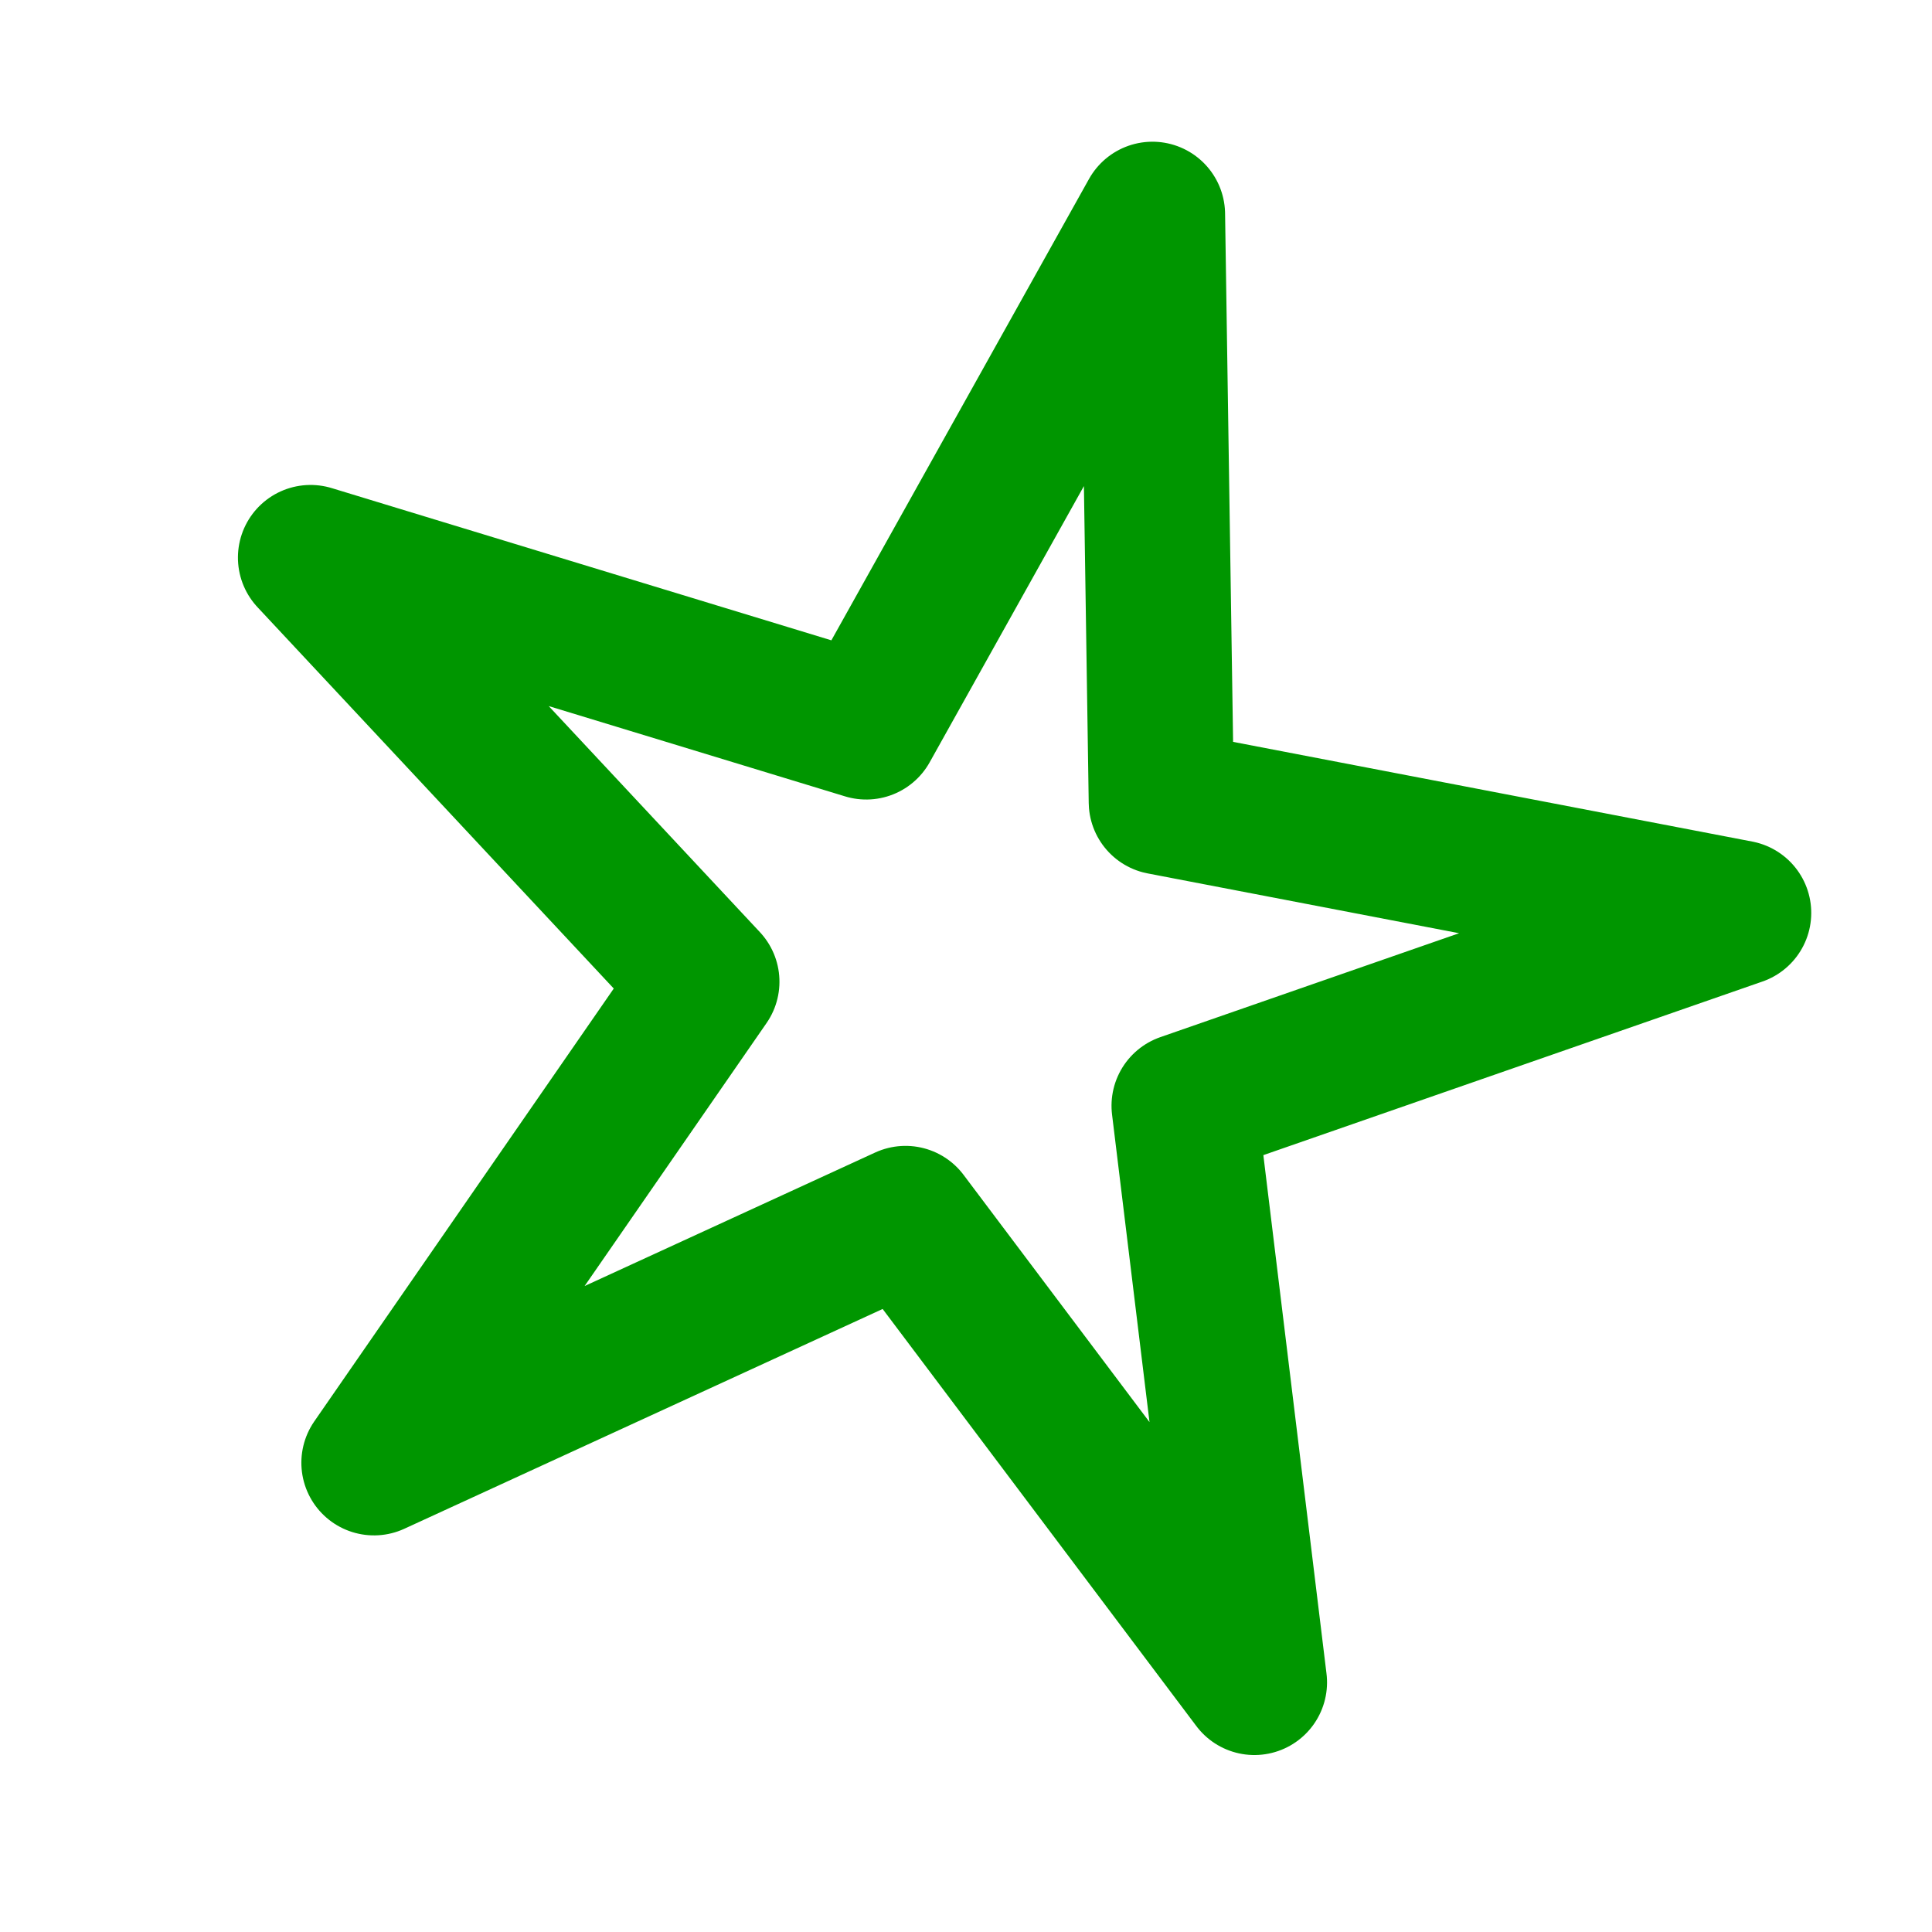
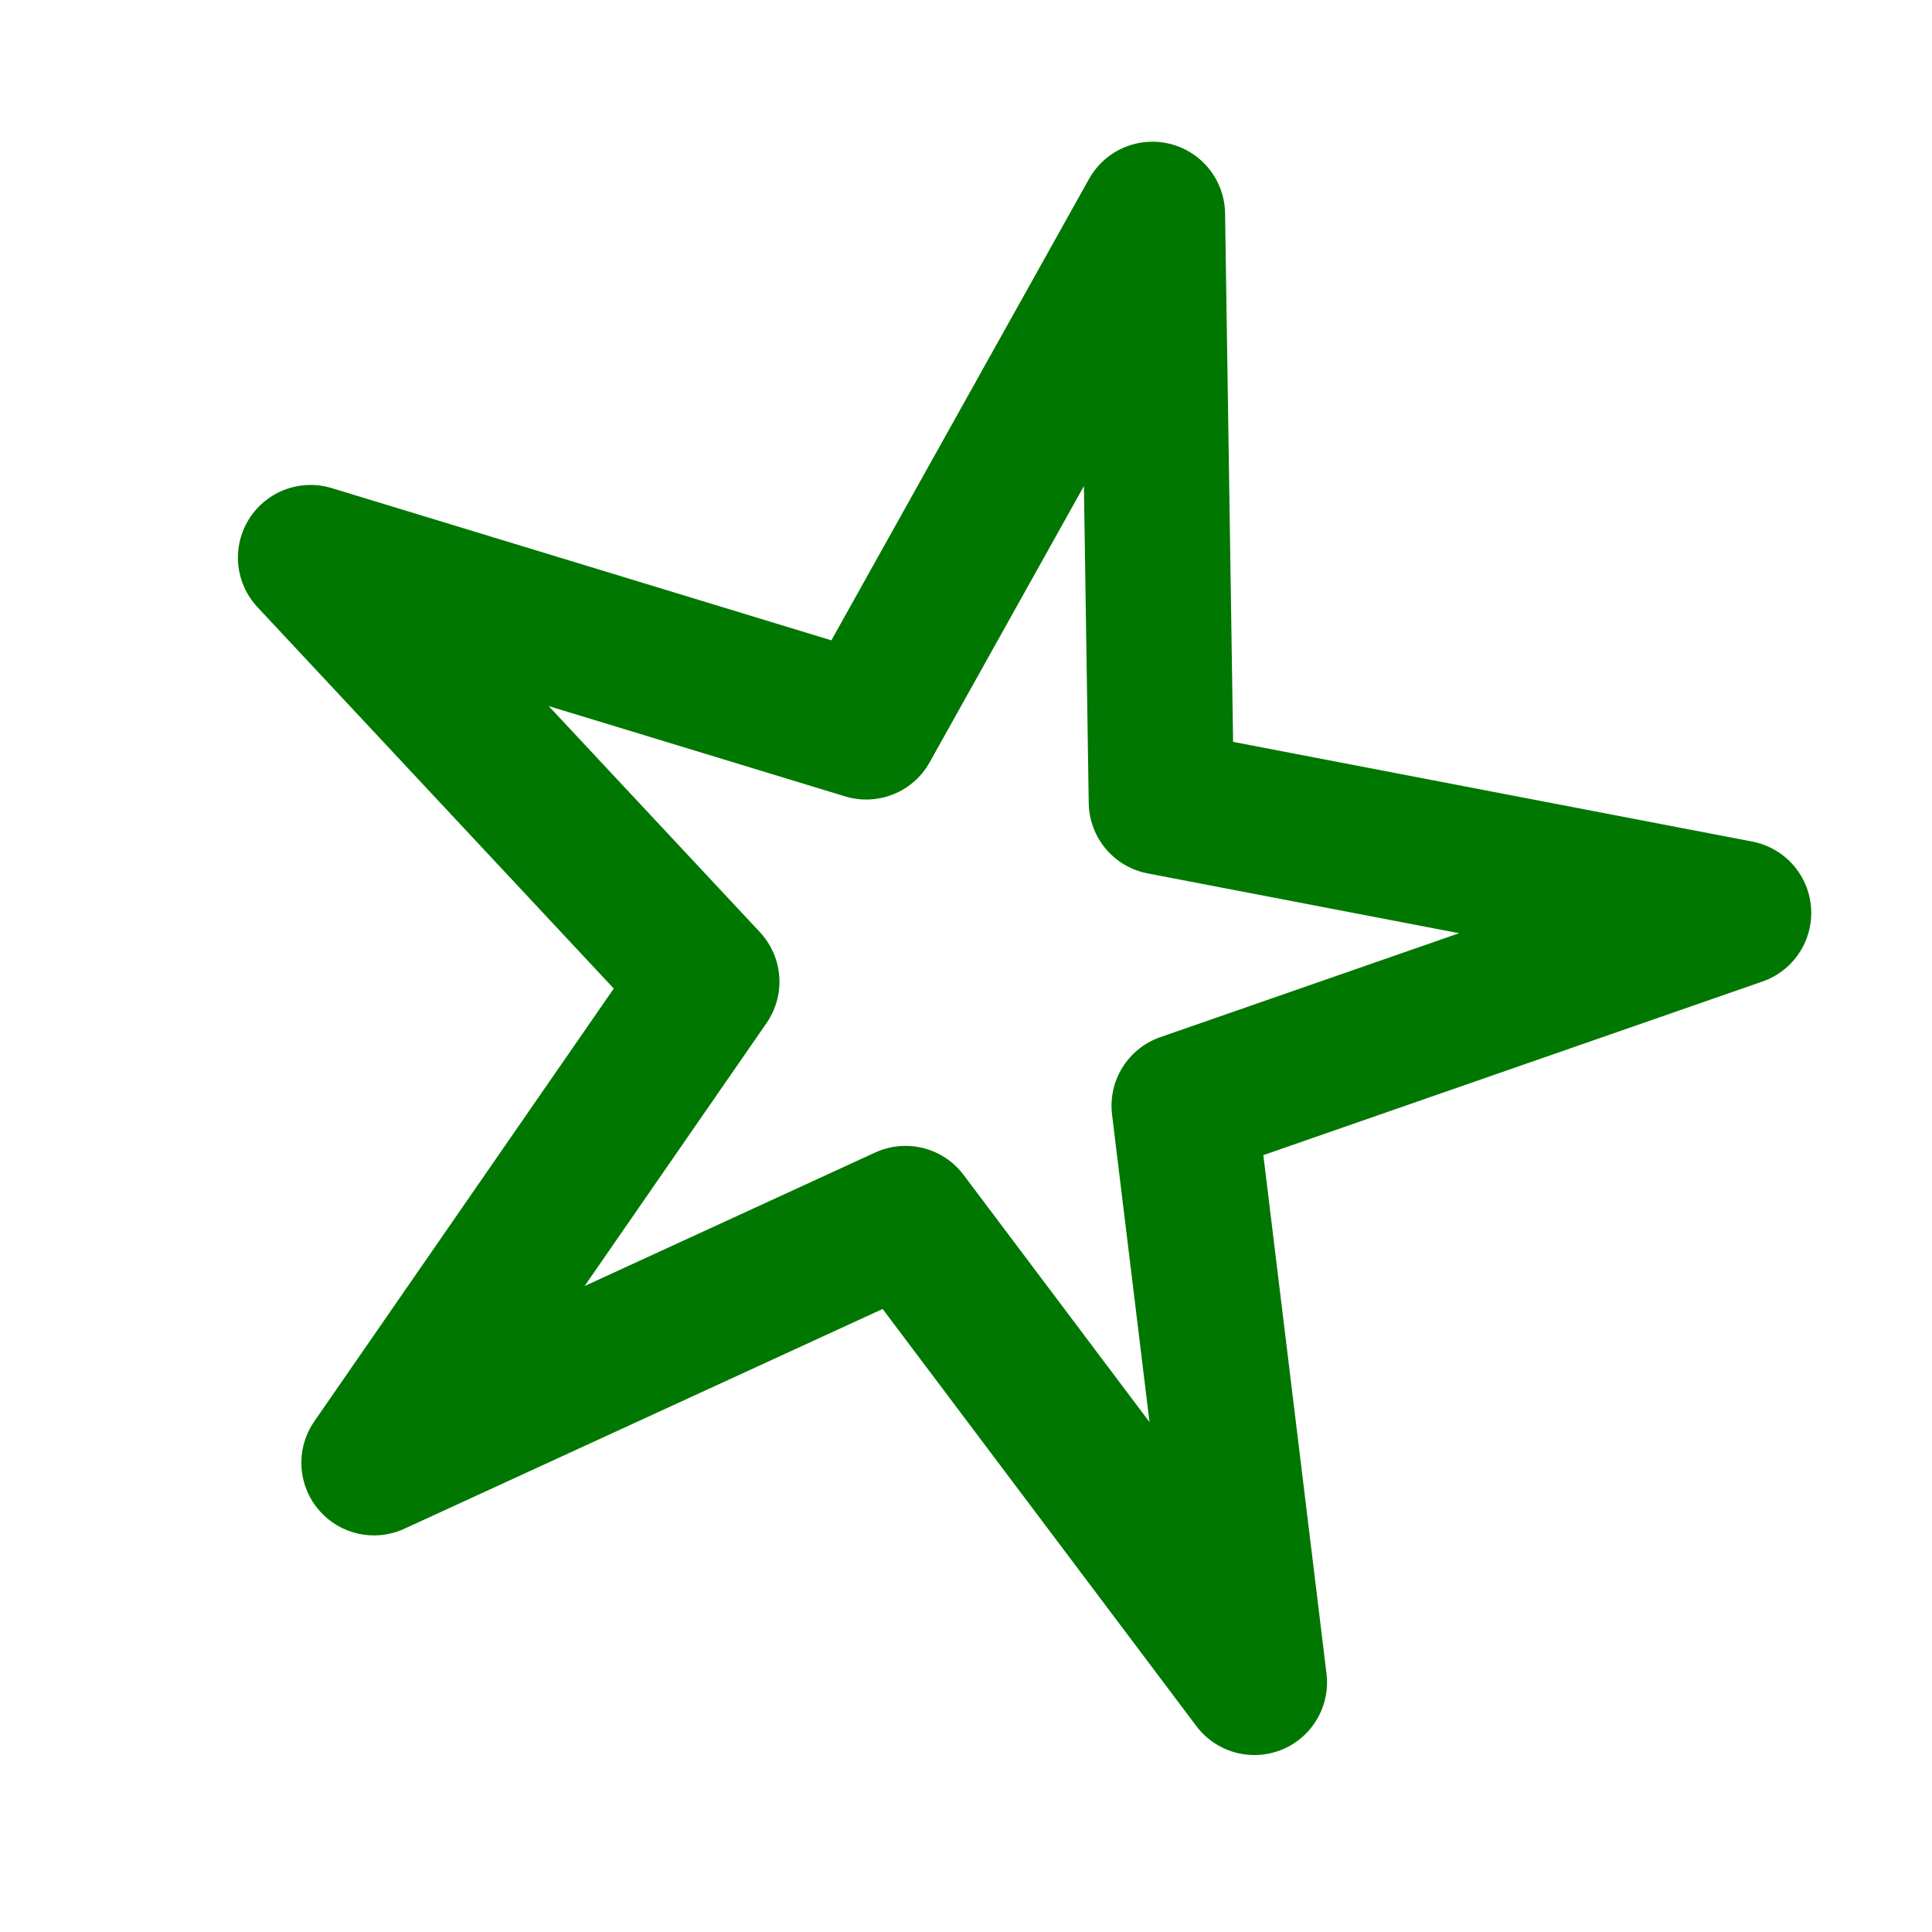
<svg xmlns="http://www.w3.org/2000/svg" width="20px" height="20px" viewBox="0 0 20 20" version="1.1">
  <g transform="translate(10,10) scale(8) rotate(50)">
-     <path d="M 0.00,1.00 L 0.20,0.27 L 0.95,0.31 L 0.32,-0.10 L 0.59,-0.81 L 0.00,-0.33 L -0.59,-0.81 L -0.32,-0.10 L -0.95,0.31 L -0.20,0.27 Z" style="fill:none;stroke:rgb(0,150,0);stroke-width:0.188px;stroke-linecap:round;stroke-linejoin:round;" />
+     <path d="M 0.00,1.00 L 0.20,0.27 L 0.95,0.31 L 0.32,-0.10 L 0.59,-0.81 L 0.00,-0.33 L -0.59,-0.81 L -0.32,-0.10 L -0.95,0.31 L -0.20,0.27 Z" style="fill:none;stroke:#007700;stroke-width:0.188px;stroke-linecap:round;stroke-linejoin:round;" />
  </g>
</svg>
